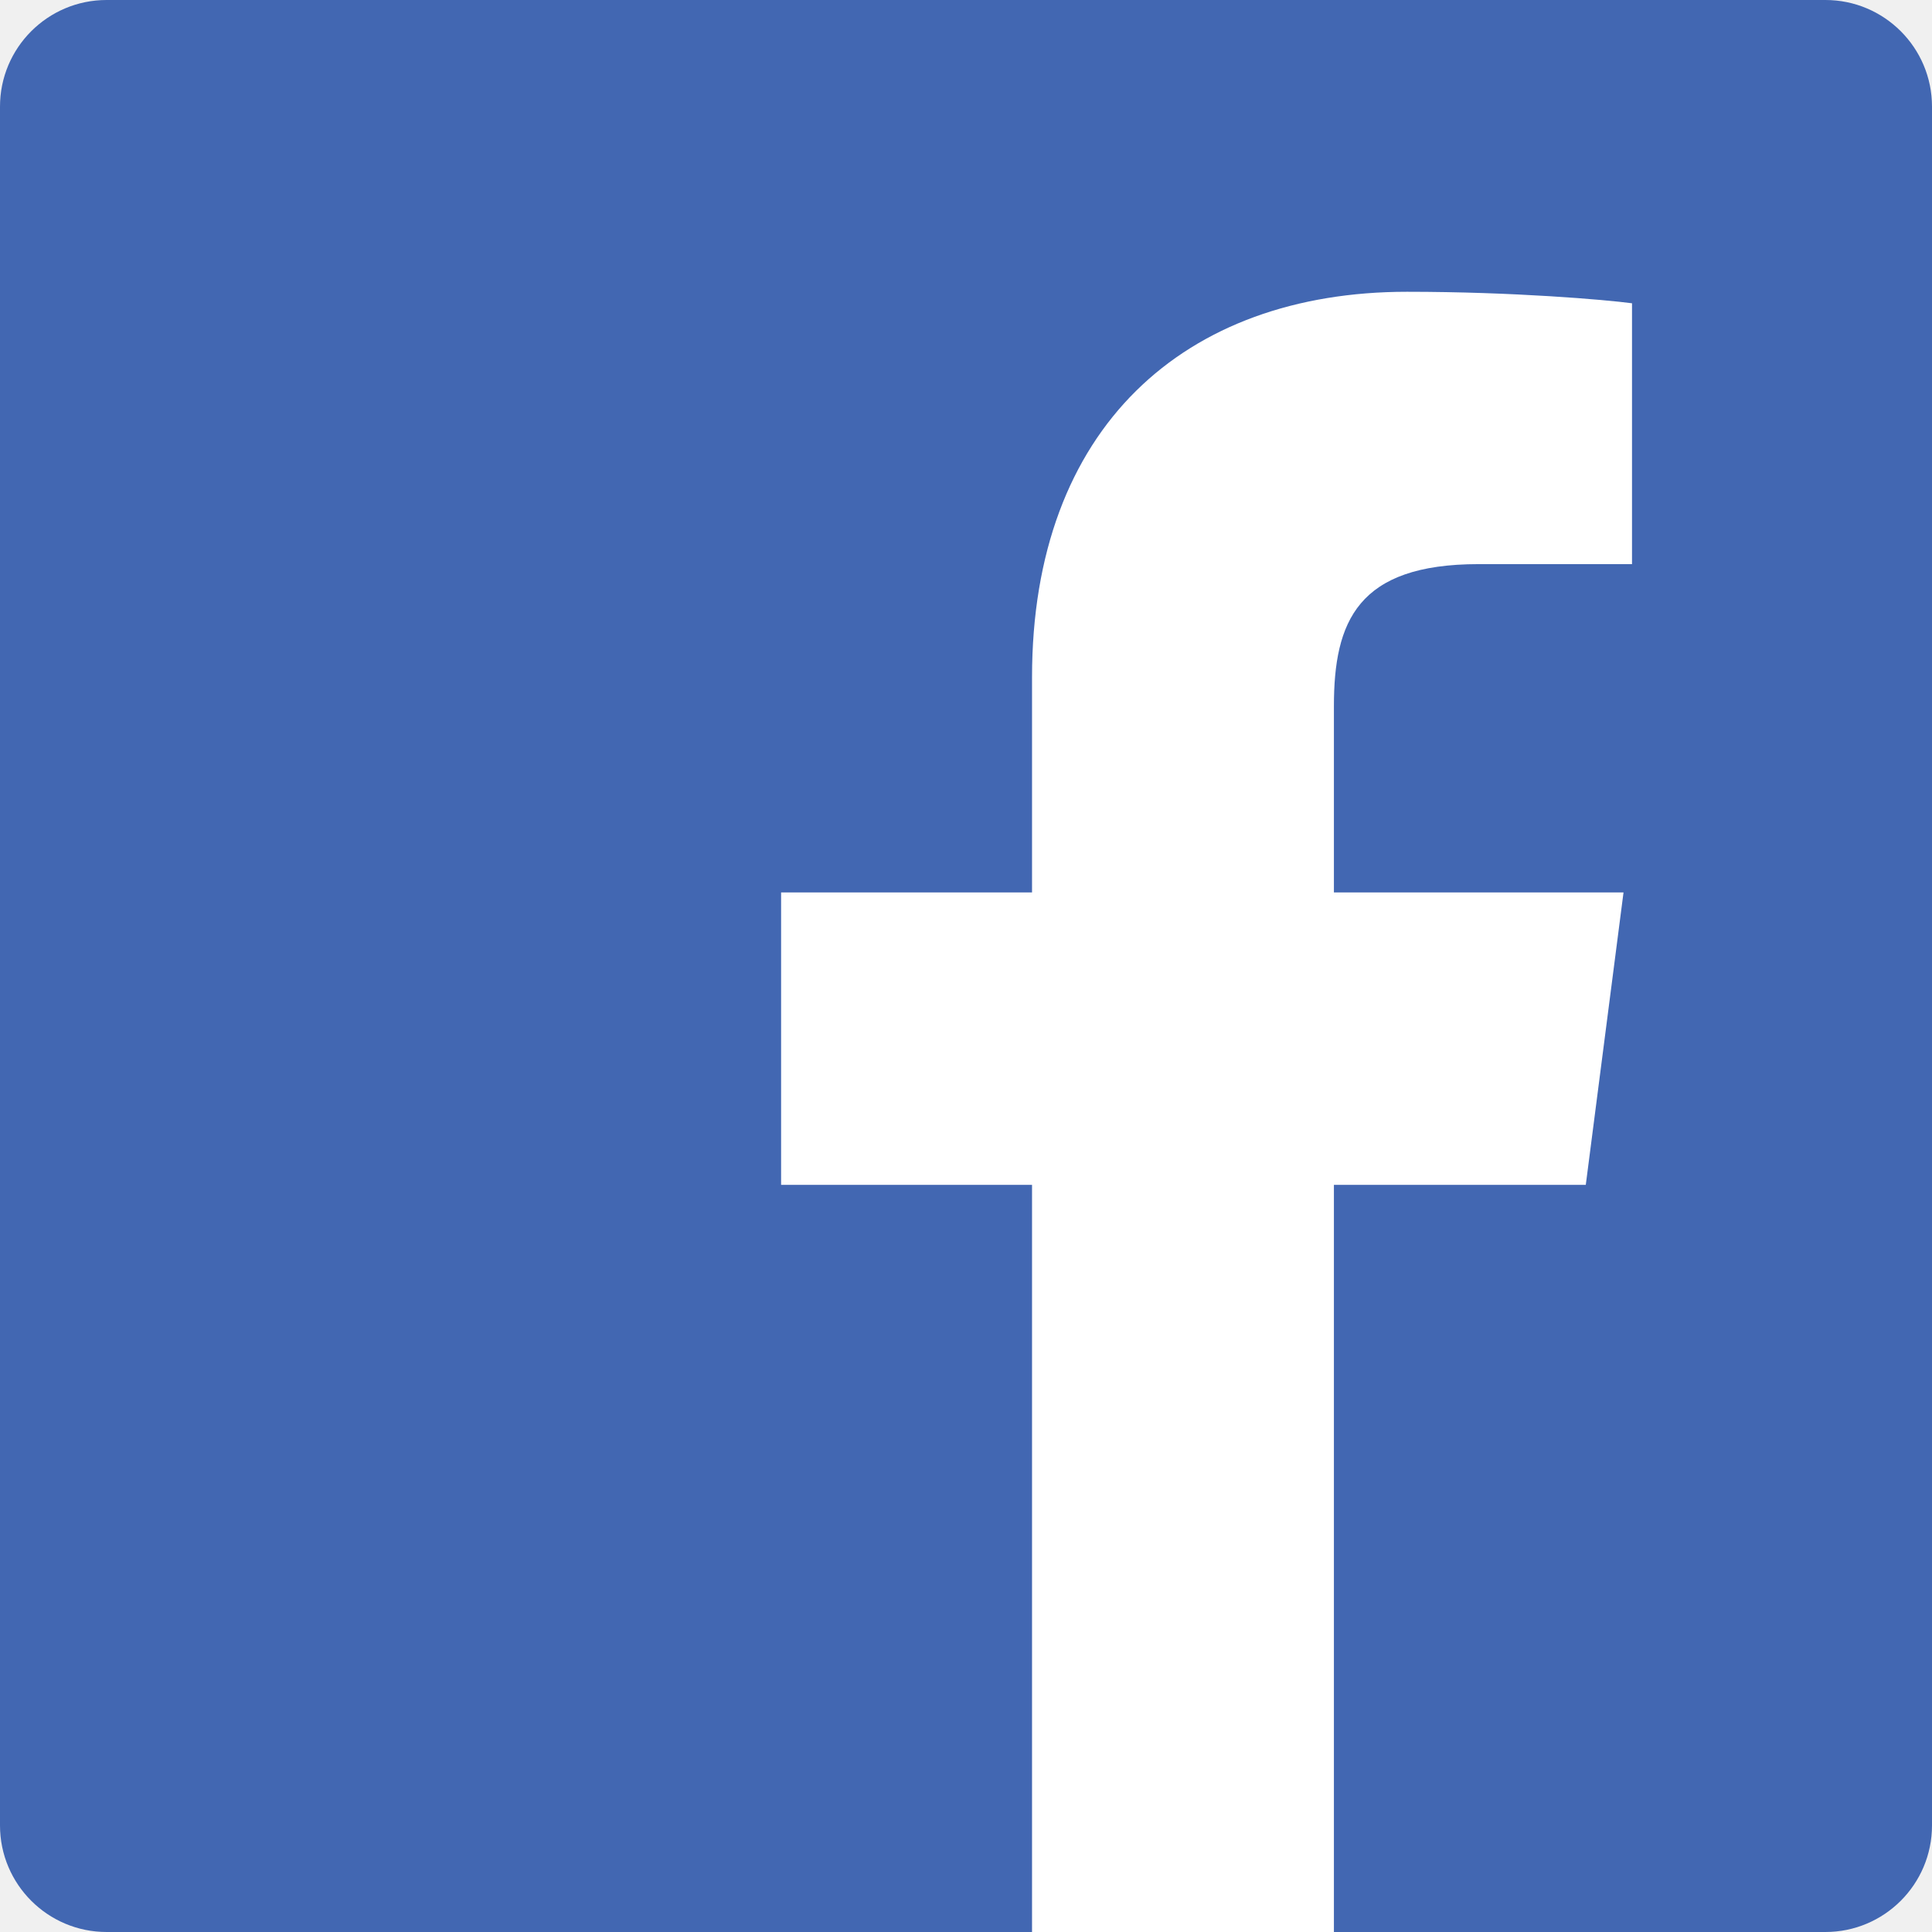
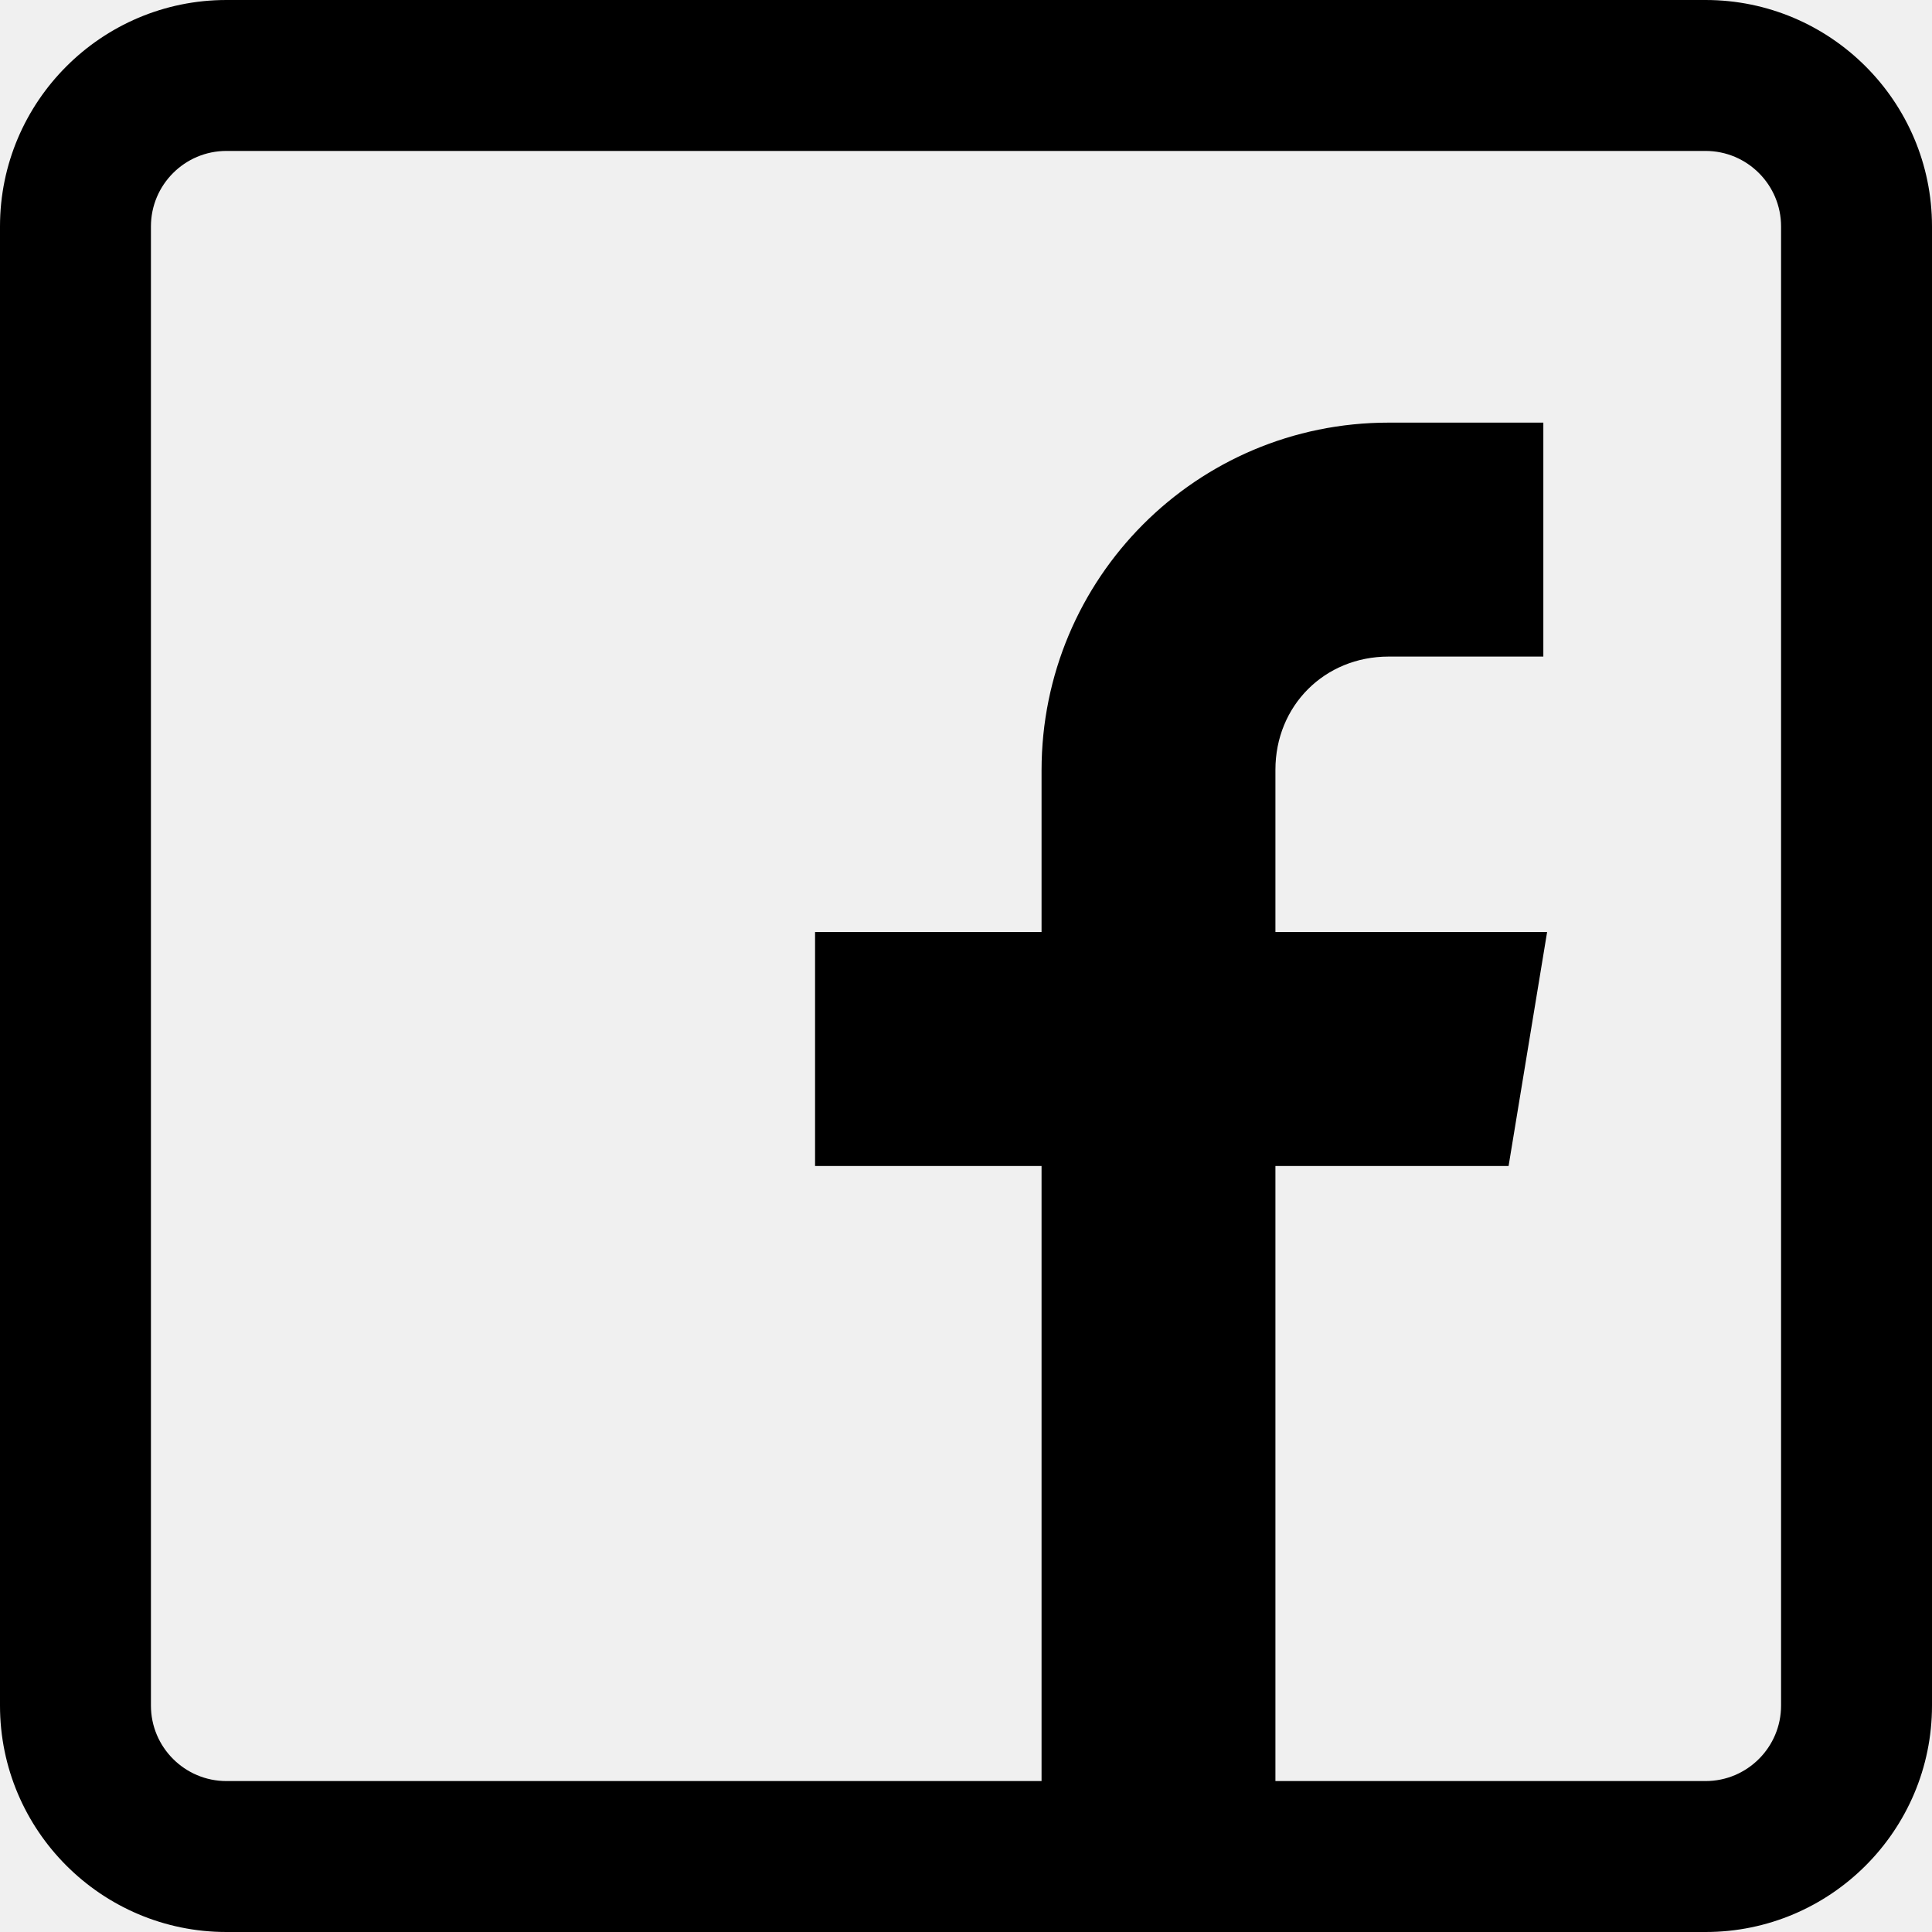
- <svg xmlns="http://www.w3.org/2000/svg" height="512pt" viewBox="0 0 512 512" width="512pt">
-   <path d="m483.738 0h-455.5c-15.598.008-28.242 12.66-28.238 28.262v455.5c.008 15.598 12.66 28.242 28.262 28.238h455.477c15.605.004 28.258-12.645 28.262-28.25 0-.004 0-.008 0-.012v-455.5c-.008-15.598-12.66-28.242-28.262-28.238zm0 0" fill="#4267b2" />
-   <path d="m353.5 512v-198h66.75l10-77.5h-76.75v-49.359c0-22.387 6.215-37.641 38.316-37.641h40.684v-69.129c-7.078-.941-31.363-3.047-59.621-3.047-59 0-99.379 36-99.379 102.141v57.035h-66.5v77.5h66.5v198zm0 0" fill="#fff" />
+ <svg xmlns="http://www.w3.org/2000/svg" version="1.1" id="Capa_1" x="0px" y="0px" viewBox="0 0 512 512" style="enable-background:new 0 0 512 512;" xml:space="preserve">
+   <g>
+     <g>
+       <path d="M452,0H60C26.916,0,0,26.916,0,60v392c0,33.084,26.916,60,60,60h392c33.084,0,60-26.916,60-60V60    C512,26.916,485.084,0,452,0z M472,452c0,11.028-8.972,20-20,20H338V309h61.79L410,247h-72v-43c0-16.975,13.025-30,30-30h41v-62    h-41c-50.923,0-91.978,41.25-91.978,92.174V247H216v62h60.022v163H60c-11.028,0-20-8.972-20-20V60c0-11.028,8.972-20,20-20h392    c11.028,0,20,8.972,20,20V452z" />
+     </g>
+   </g>
+   <g>
+ </g>
+   <g>
+ </g>
+   <g>
+ </g>
+   <g>
+ </g>
+   <g>
+ </g>
+   <g>
+ </g>
+   <g>
+ </g>
+   <g>
+ </g>
+   <g>
+ </g>
+   <g>
+ </g>
+   <g>
+ </g>
+   <g>
+ </g>
+   <g>
+ </g>
+   <g>
+ </g>
+   <g>
+ </g>
</svg>
